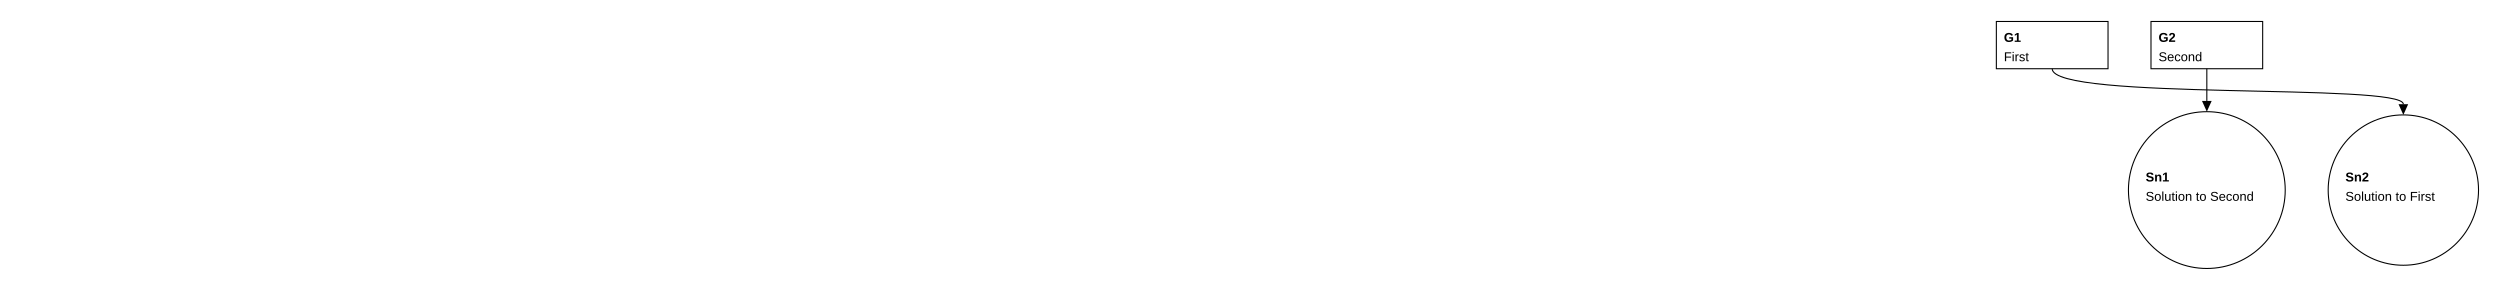
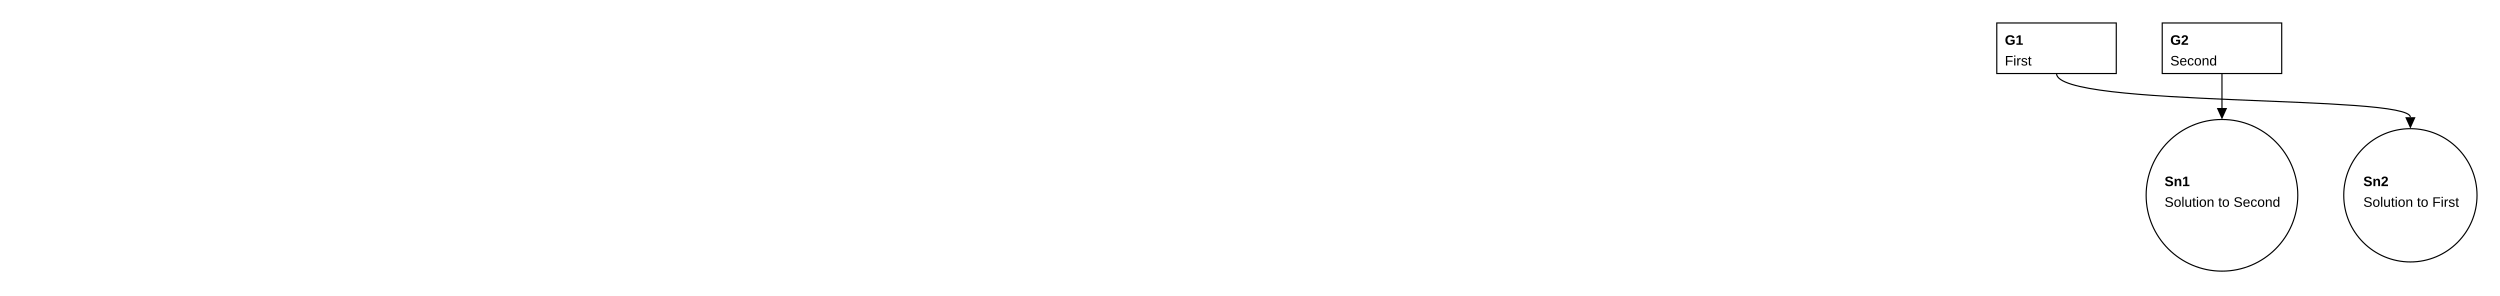
- <svg xmlns="http://www.w3.org/2000/svg" class="gsndiagram" viewBox="0 0 2328 271">
+ <svg xmlns="http://www.w3.org/2000/svg" class="gsndiagram" viewBox="0 0 2176 257">
  <defs>
    <marker id="supportedby_arrow" markerHeight="9" markerUnits="userSpaceOnUse" markerWidth="10" orient="auto-start-reverse" refX="0" refY="4.5">
      <polyline fill="black" points="0 0, 10 4.5, 0 9" />
    </marker>
  </defs>
  <g class="gsn_module_examples_entangled_gsn_yaml gsnelem gsngoal" id="node_g1">
-     <path class="border" d="M1859,20 L1963,20 L1963,64 L1859,64 z" fill-opacity="0" stroke="black" stroke-width="1" />
-     <text font-family="Arial" font-size="12" font-weight="bold" x="1866" y="39">G1</text>
-     <text font-family="Arial" font-size="12" x="1866" y="57">First</text>
+     <path class="border" d="M1738,20 L1842,20 L1842,64 L1738,64 z" fill-opacity="0" stroke="black" stroke-width="1" />
+     <text font-family="Arial" font-size="12" font-weight="bold" x="1745" y="39">G1</text>
+     <text font-family="Arial" font-size="12" x="1745" y="57">First</text>
  </g>
  <g class="gsn_module_examples_entangled_gsn_yaml gsnelem gsngoal" id="node_g2">
-     <path class="border" d="M2003,20 L2107,20 L2107,64 L2003,64 z" fill-opacity="0" stroke="black" stroke-width="1" />
-     <text font-family="Arial" font-size="12" font-weight="bold" x="2010" y="39">G2</text>
-     <text font-family="Arial" font-size="12" x="2010" y="57">Second</text>
+     <path class="border" d="M1882,20 L1986,20 L1986,64 L1882,64 z" fill-opacity="0" stroke="black" stroke-width="1" />
+     <text font-family="Arial" font-size="12" font-weight="bold" x="1889" y="39">G2</text>
+     <text font-family="Arial" font-size="12" x="1889" y="57">Second</text>
  </g>
  <g class="gsn_module_examples_entangled_gsn_yaml gsnelem gsnsltn" id="node_sn1">
-     <path class="border" d="M1982,177 a73,73,0,1,0,146,0 a73,73,0,1,0,-146,0 z" fill-opacity="0" stroke="black" stroke-width="1" />
-     <text font-family="Arial" font-size="12" font-weight="bold" x="1998" y="169">Sn1</text>
-     <text font-family="Arial" font-size="12" x="1998" y="187">Solution to Second</text>
+     <path class="border" d="M1868,170 a66,66,0,1,0,132,0 a66,66,0,1,0,-132,0 z" fill-opacity="0" stroke="black" stroke-width="1" />
+     <text font-family="Arial" font-size="12" font-weight="bold" x="1884" y="162">Sn1</text>
+     <text font-family="Arial" font-size="12" x="1884" y="180">Solution to Second</text>
  </g>
  <g class="gsn_module_examples_entangled_gsn_yaml gsnelem gsnsltn" id="node_sn2">
-     <path class="border" d="M2168,177 a70,70,0,1,0,140,0 a70,70,0,1,0,-140,0 z" fill-opacity="0" stroke="black" stroke-width="1" />
-     <text font-family="Arial" font-size="12" font-weight="bold" x="2184" y="169">Sn2</text>
-     <text font-family="Arial" font-size="12" x="2184" y="187">Solution to First</text>
+     <path class="border" d="M2040,170 a58,58,0,1,0,116,0 a58,58,0,1,0,-116,0 z" fill-opacity="0" stroke="black" stroke-width="1" />
+     <text font-family="Arial" font-size="12" font-weight="bold" x="2057" y="162">Sn2</text>
+     <text font-family="Arial" font-size="12" x="2057" y="180">Solution to First</text>
  </g>
-   <path class="gsnedge gsninspby" d="M1911,64 C1911,94,2238,77,2238,97" fill-opacity="0" marker-end="url(#supportedby_arrow)" stroke="black" stroke-width="1" />
-   <path class="gsnedge gsninspby" d="M2055,64 C2055,94,2055,74,2055,94" fill-opacity="0" marker-end="url(#supportedby_arrow)" stroke="black" stroke-width="1" />
+   <path class="gsnedge gsninspby" d="M1790,64 C1790,94,2098,82,2098,102" fill-opacity="0" marker-end="url(#supportedby_arrow)" stroke="black" stroke-width="1" />
+   <path class="gsnedge gsninspby" d="M1934,64 C1934,94,1934,74,1934,94" fill-opacity="0" marker-end="url(#supportedby_arrow)" stroke="black" stroke-width="1" />
</svg>
